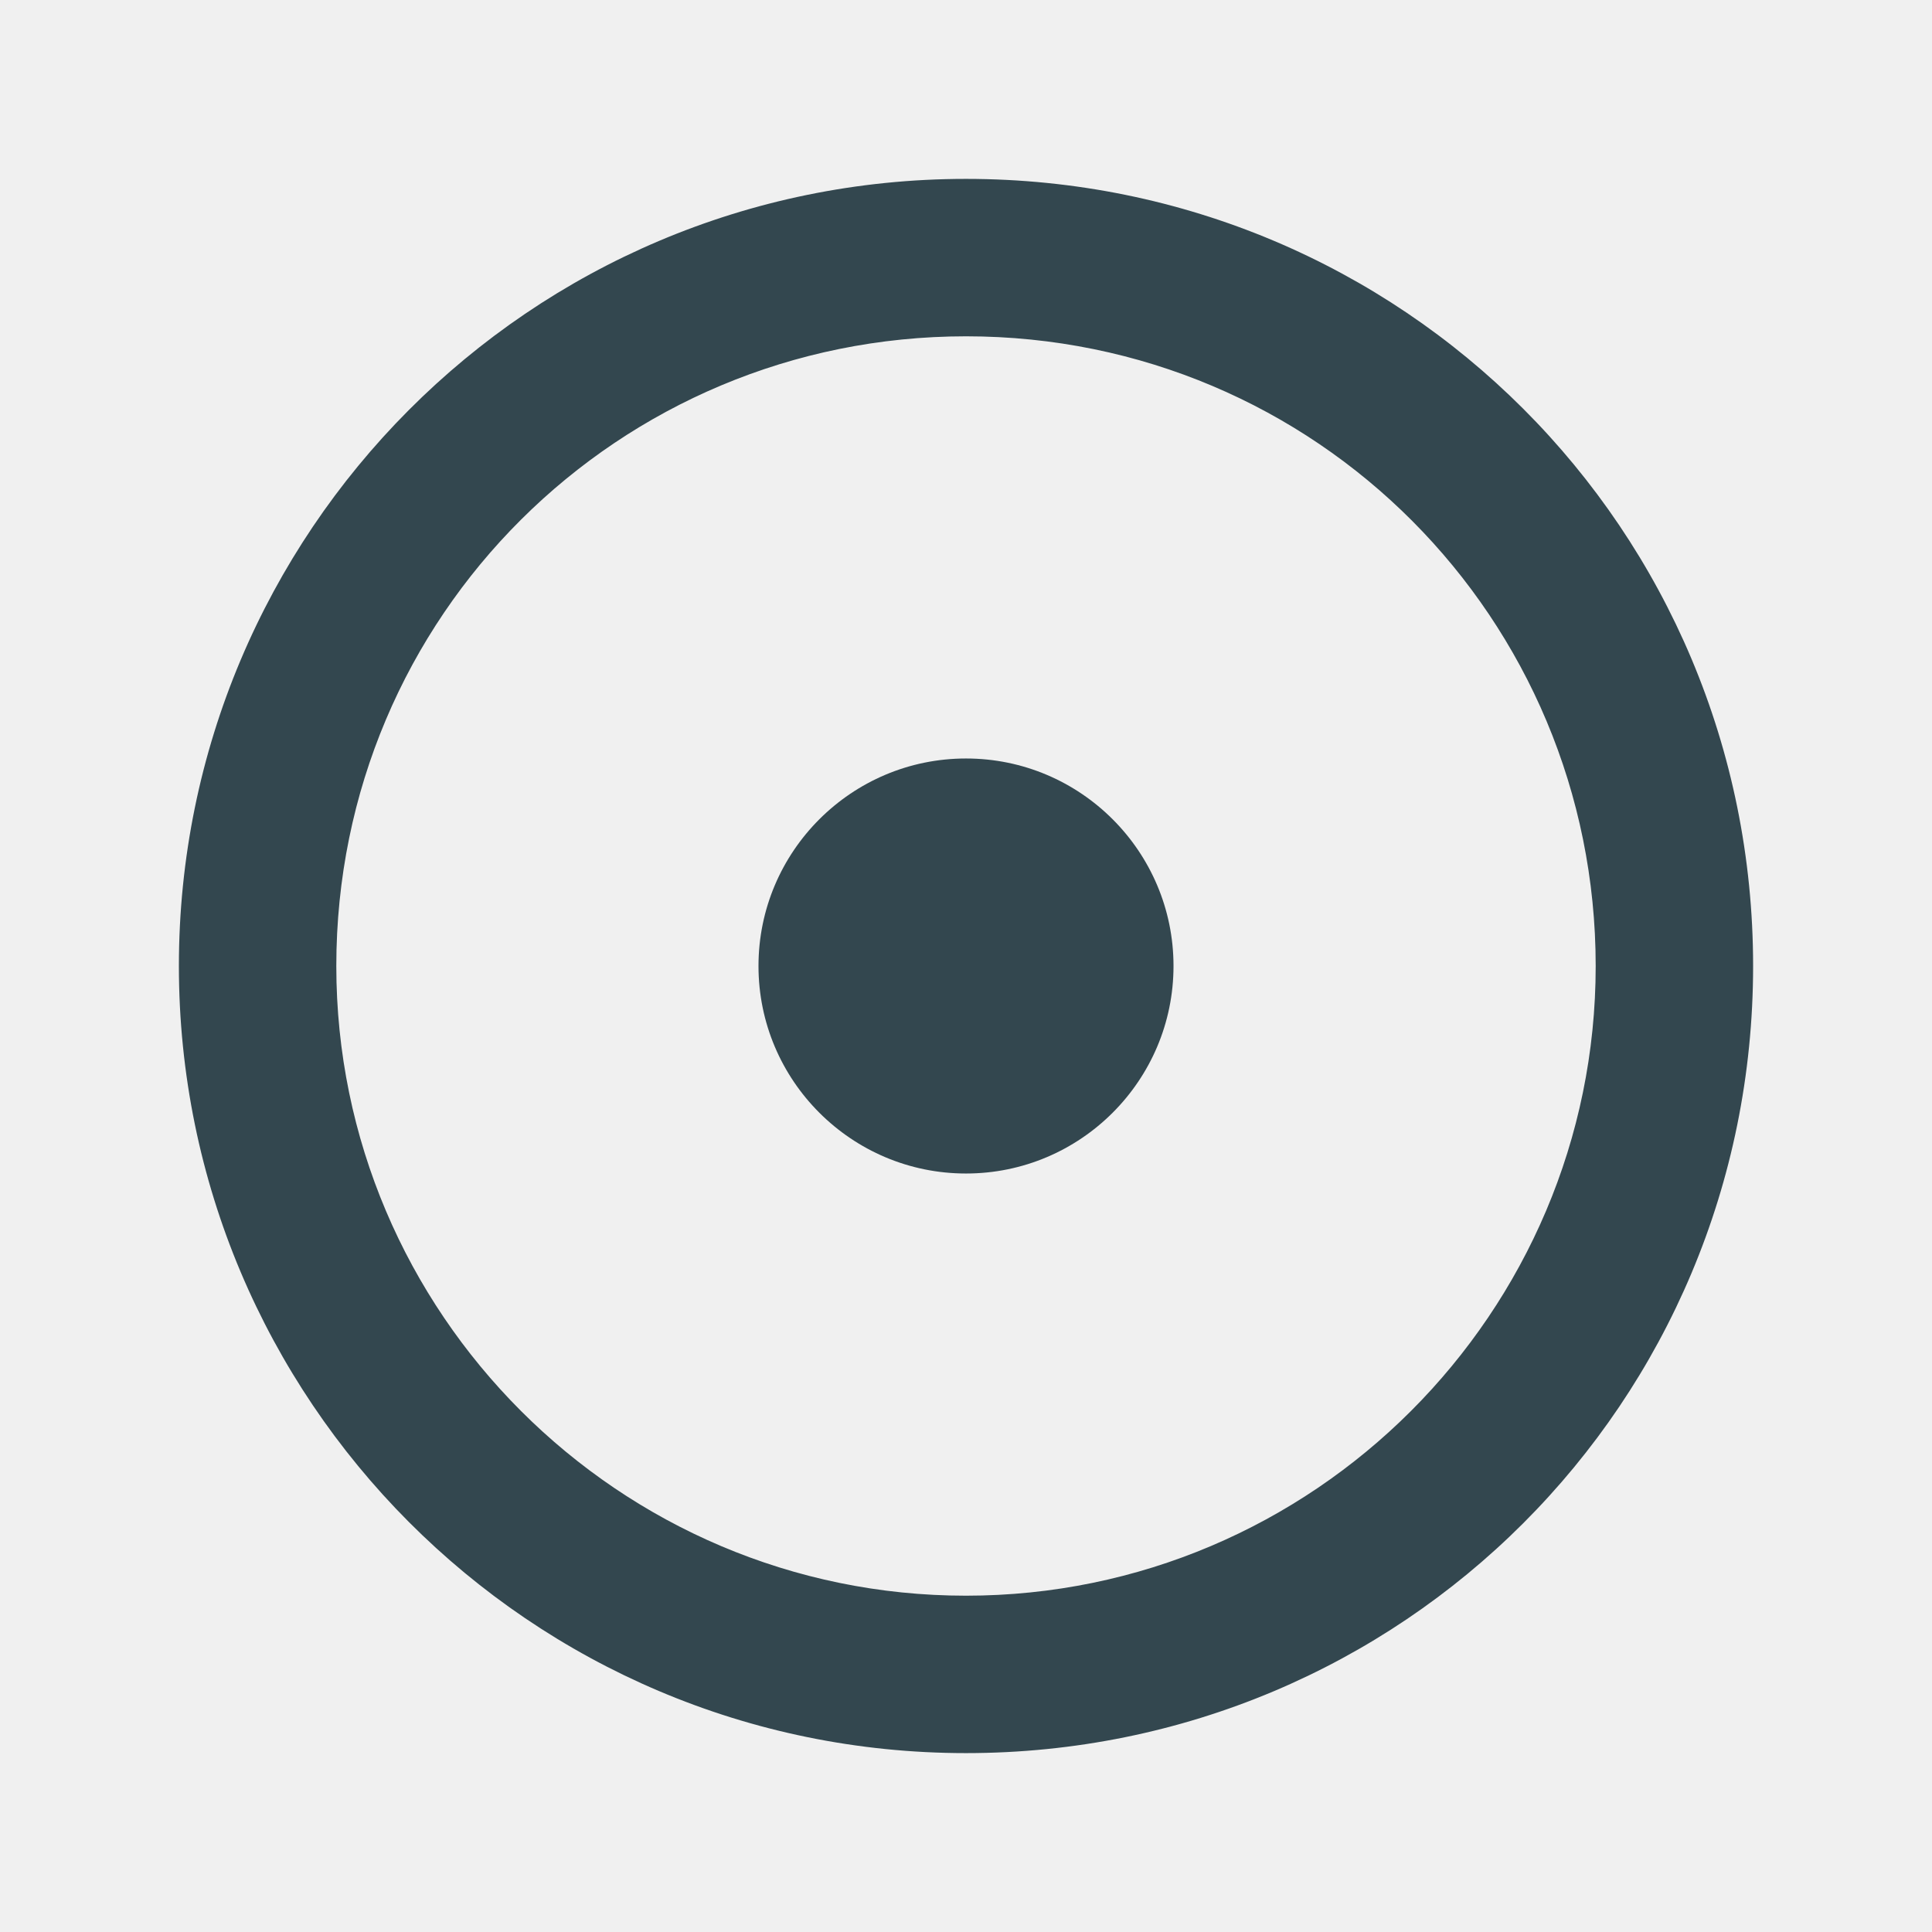
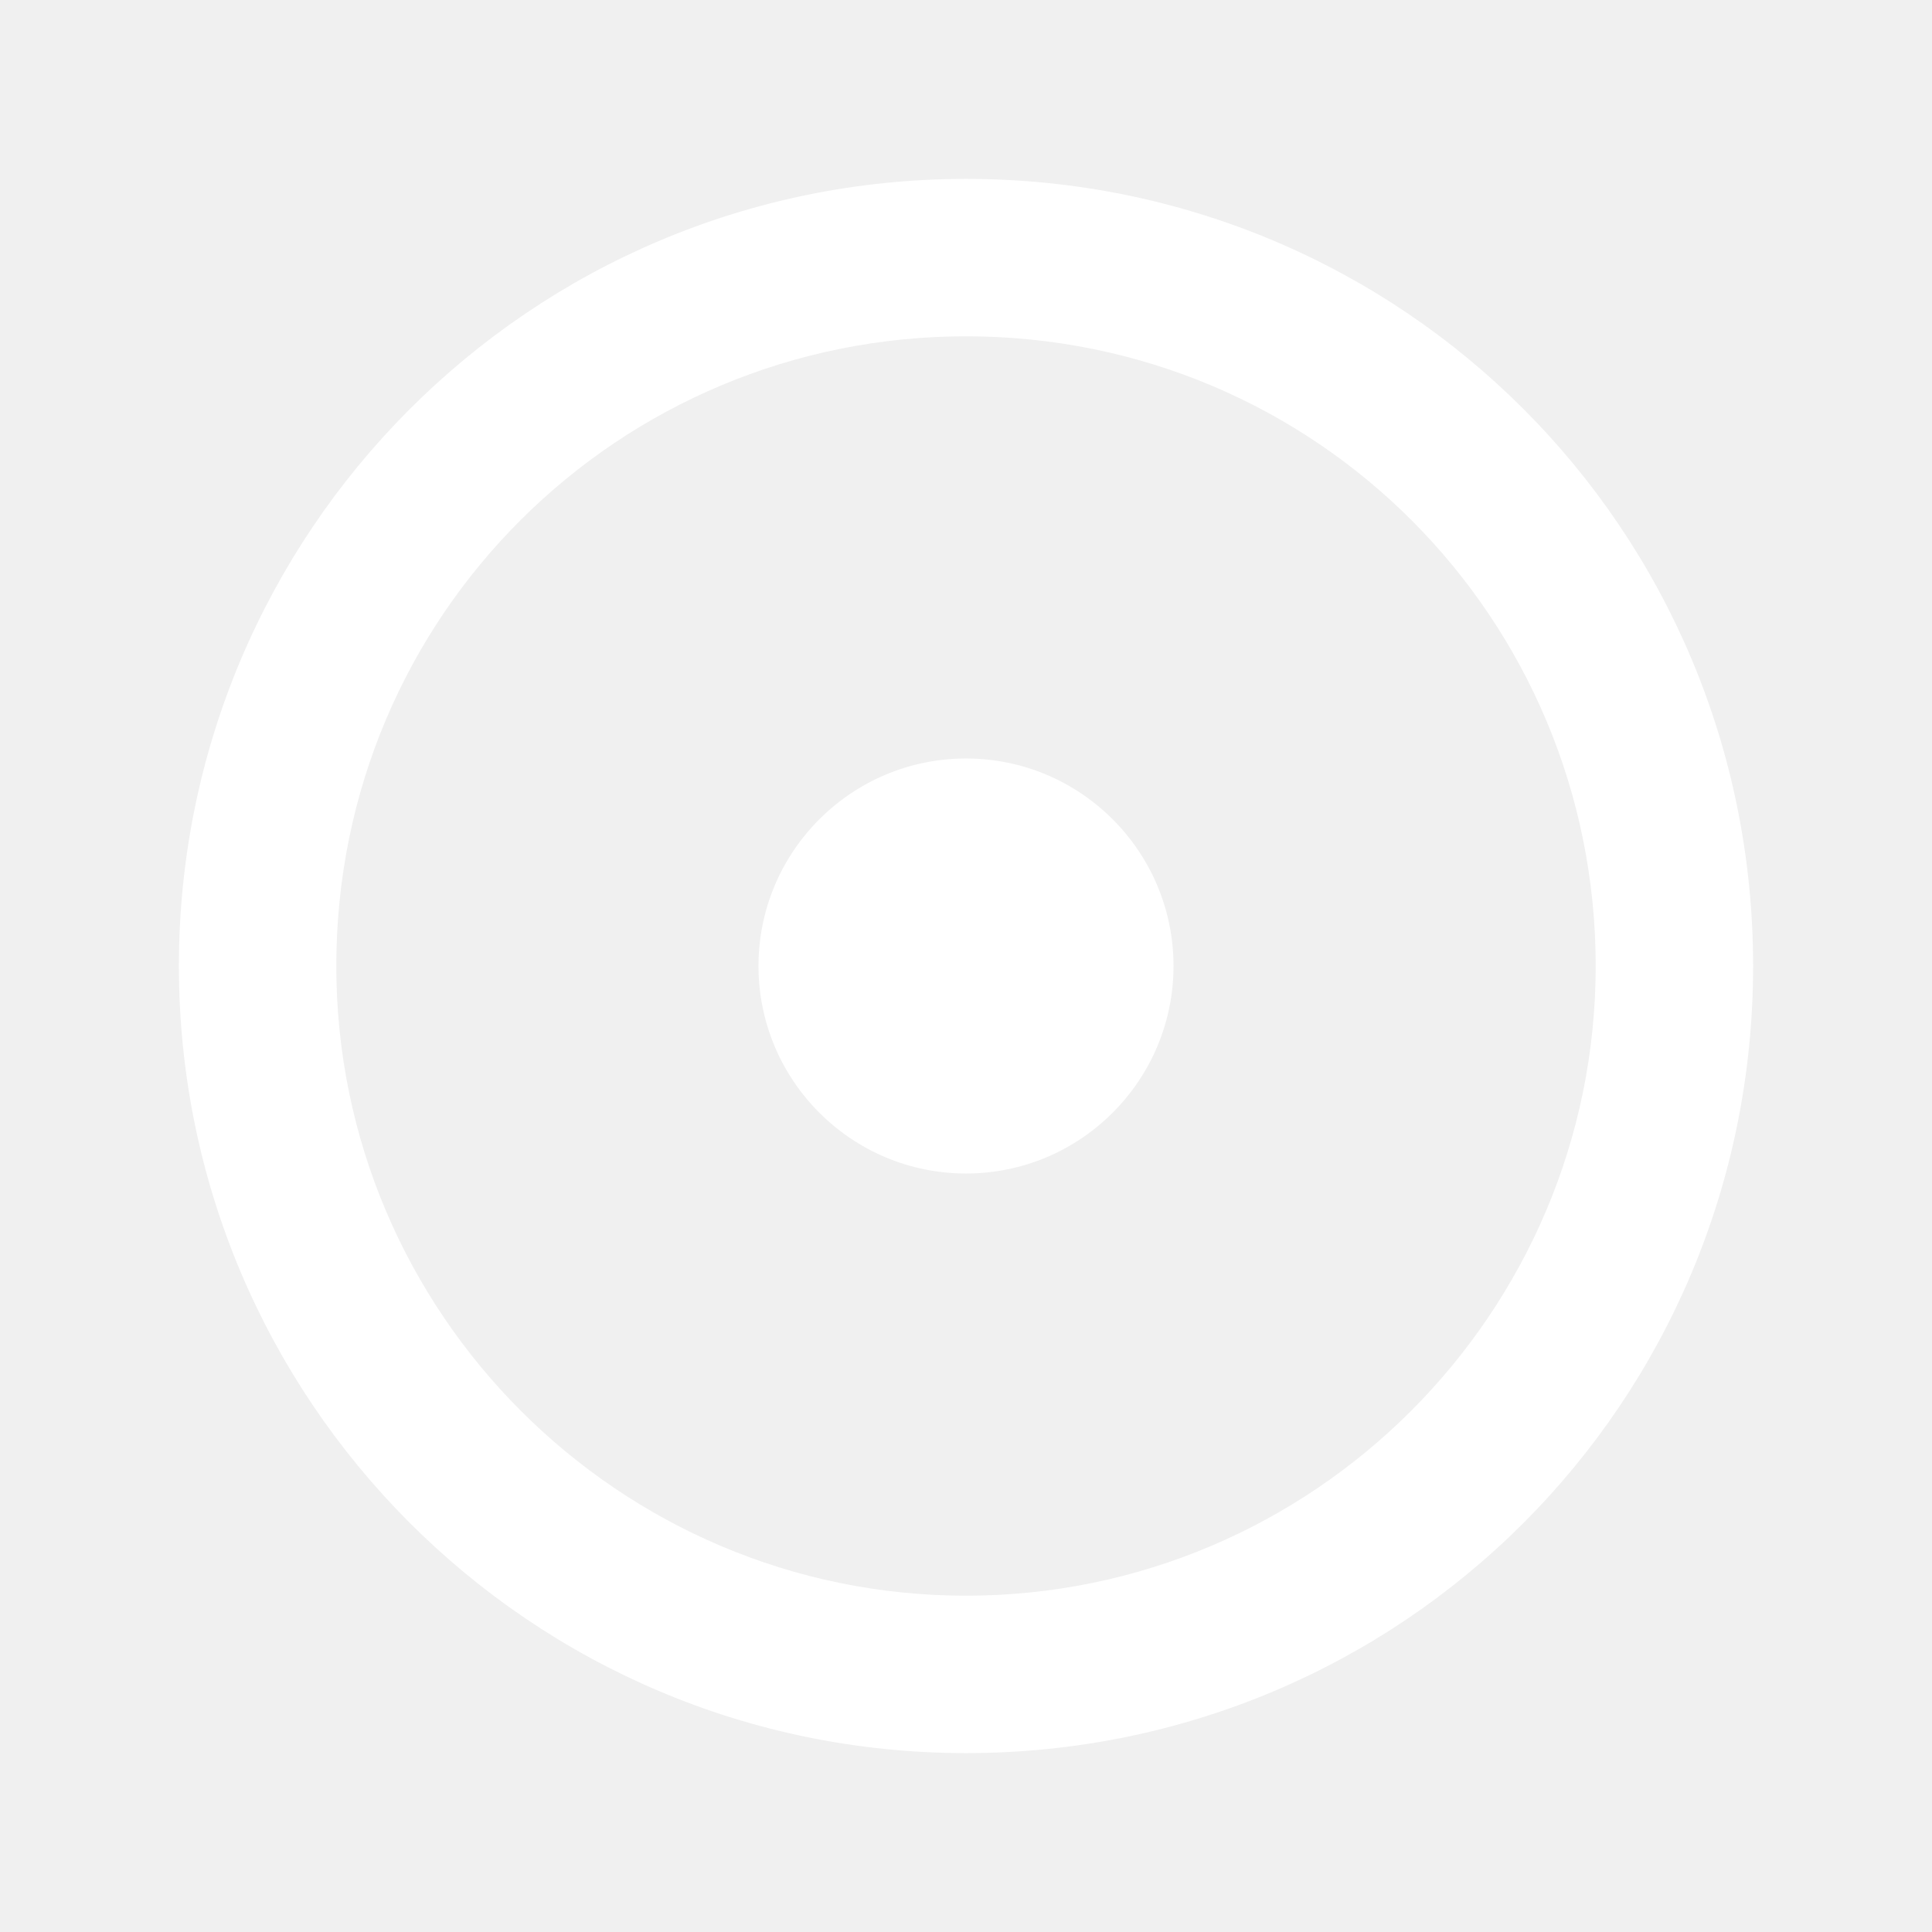
<svg xmlns="http://www.w3.org/2000/svg" version="1.1" id="Слой_1" x="0px" y="0px" viewBox="0 0 54 54" style="enable-background:new 0 0 54 54;" xml:space="preserve">
  <style type="text/css">
	.st0{display:none;}
- 	.st1{display:inline;fill:#41A9B2;}
- 	.st2{fill:#33474F;}
+ 	.st1{display:inline;fill:#fff;}
+ 	.st2{fill:#fff;}
</style>
  <g class="st0">
    <path class="st1" d="M27,7c11,0,20,9,20,20s-9,20-20,20S7,38,7,27S16,7,27,7 M27,5C14.8,5,5,14.8,5,27s9.8,22,22,22s22-9.8,22-22   S39.2,5,27,5L27,5z" />
    <circle class="st1" cx="27" cy="27" r="4" />
  </g>
  <g>
    <path class="st2" d="M27,5C14.8,5,5,14.9,5,27s9.8,22,22,22c12.2,0,22-9.8,22-22S39.2,5,27,5z M27,44.6c-9.7,0-17.6-7.9-17.6-17.6   c0-9.8,7.9-17.6,17.6-17.6c9.8,0,17.6,7.9,17.6,17.6C44.6,36.7,36.7,44.6,27,44.6z" />
    <path class="st2" d="M27,21.2c-3.2,0-5.8,2.6-5.8,5.8c0,3.2,2.6,5.8,5.8,5.8c3.2,0,5.8-2.6,5.8-5.8C32.8,23.8,30.2,21.2,27,21.2z" />
  </g>
</svg>
